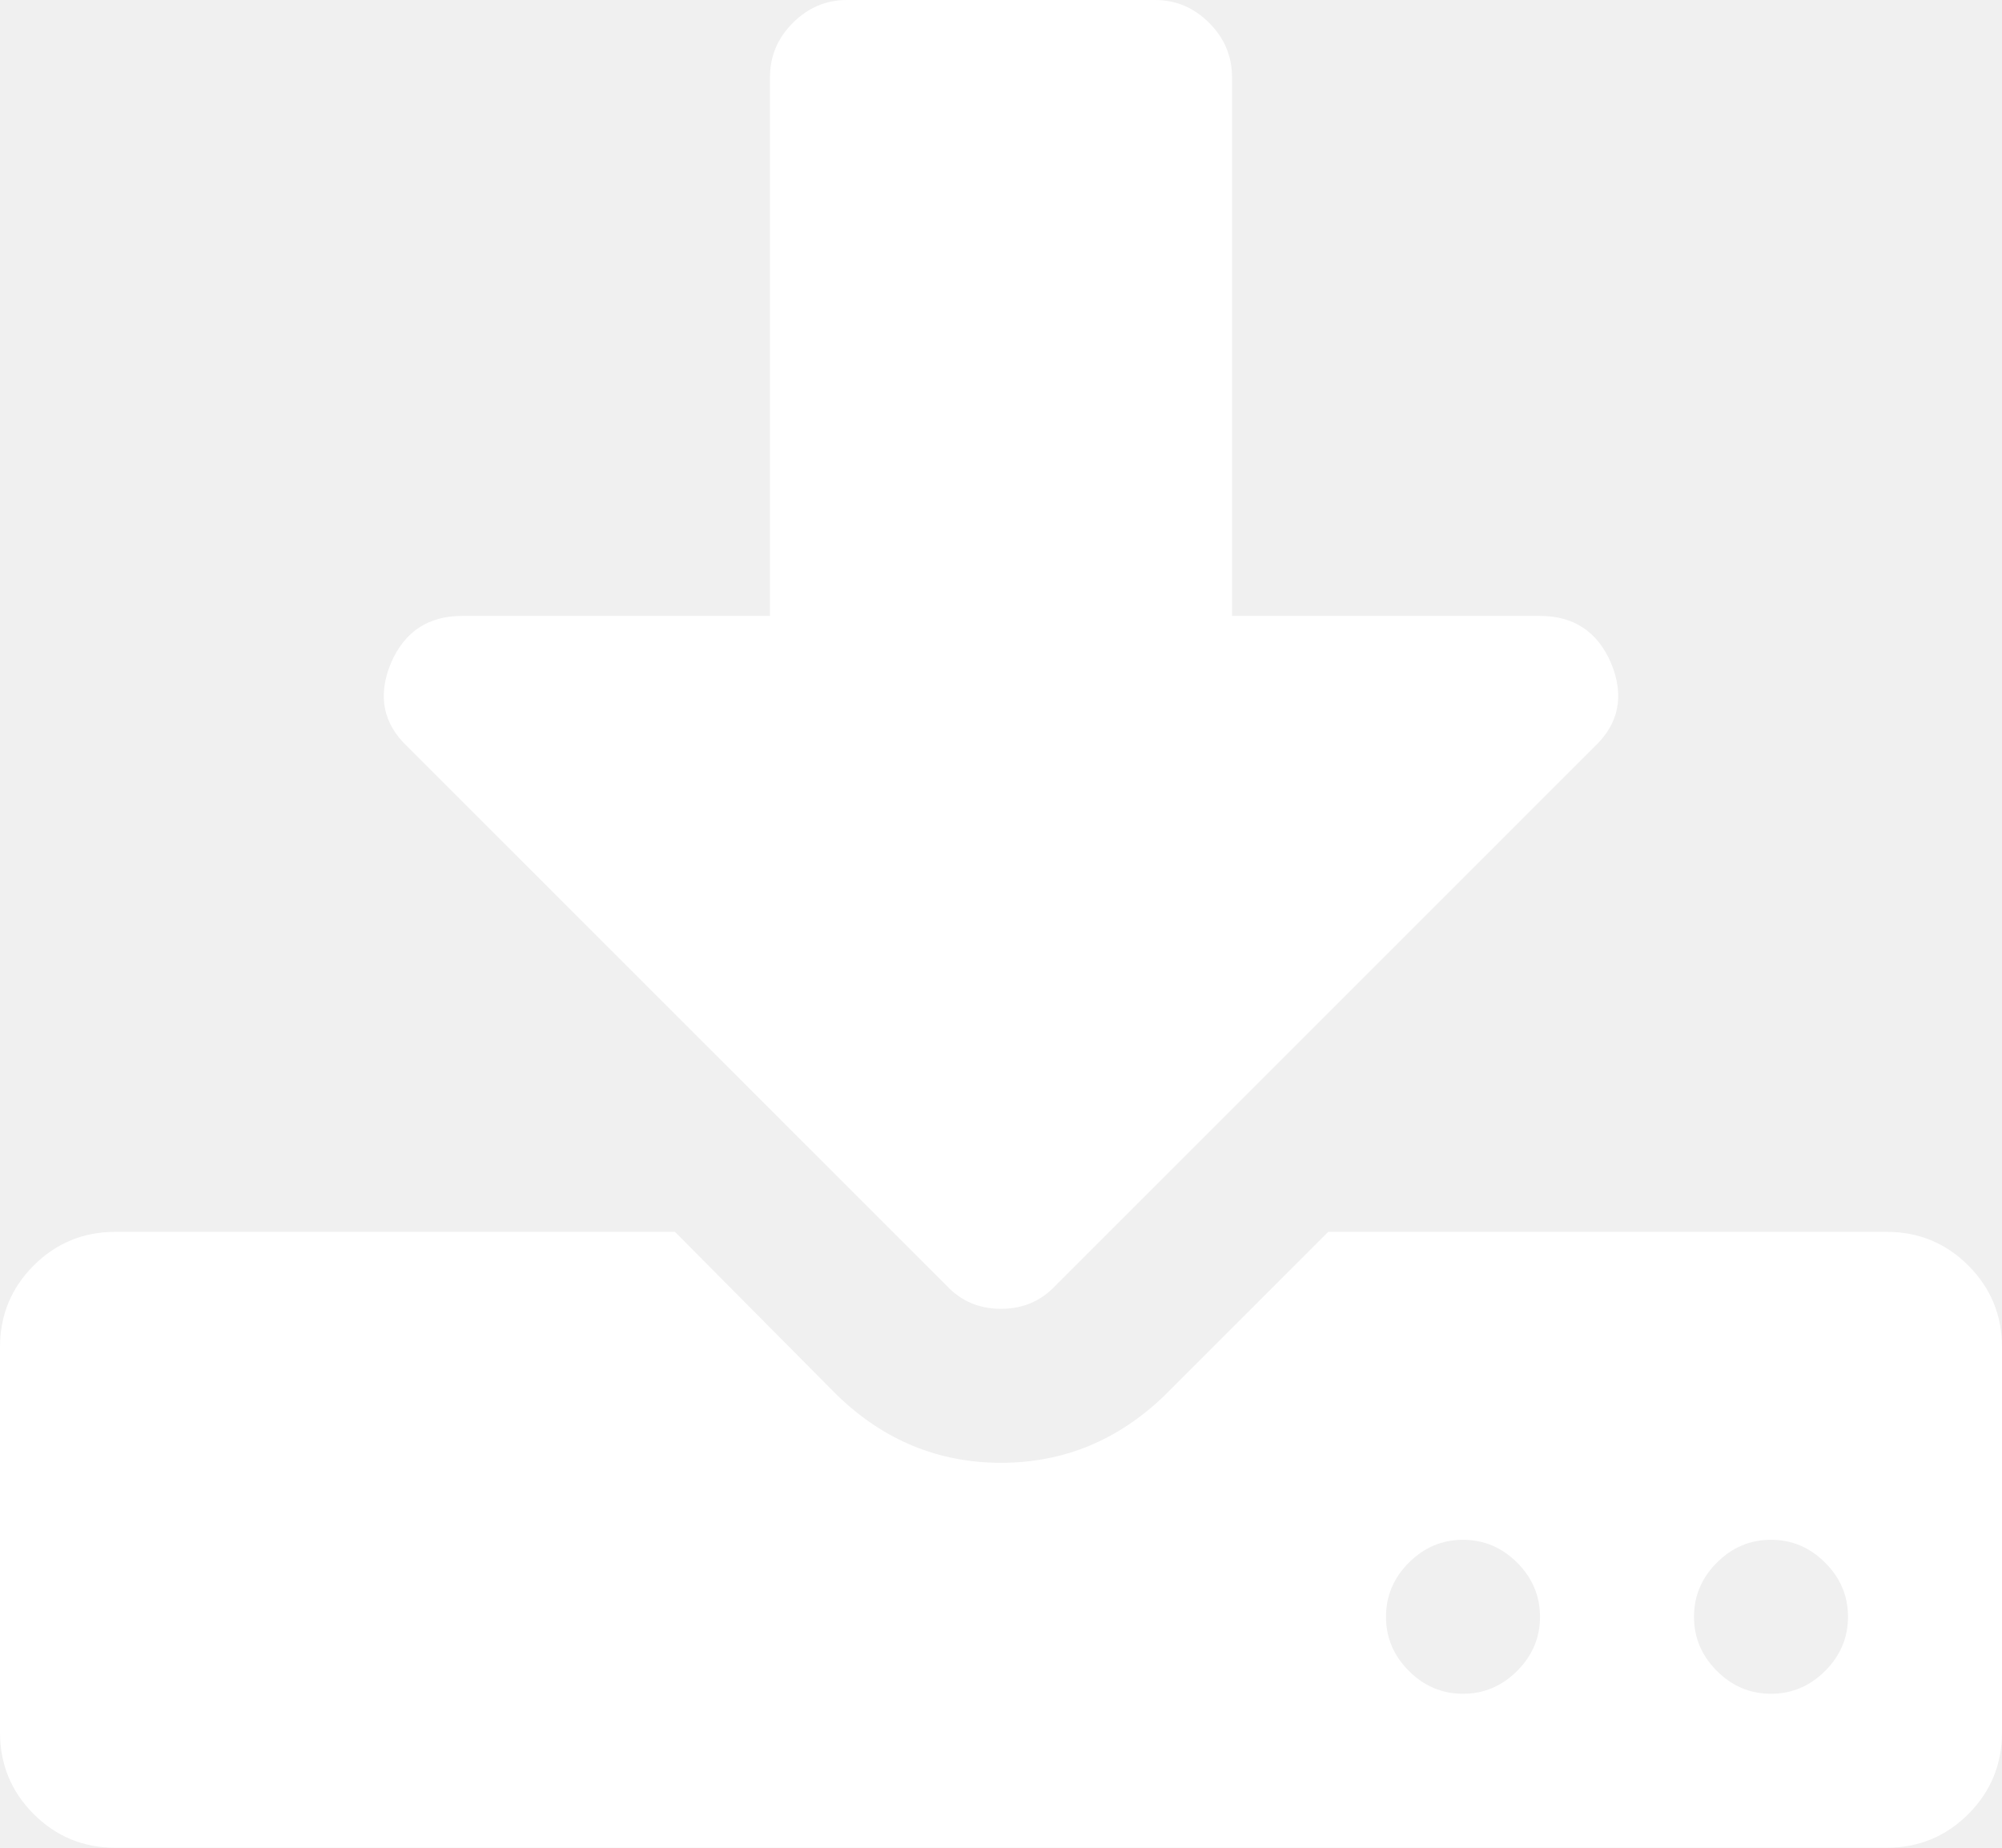
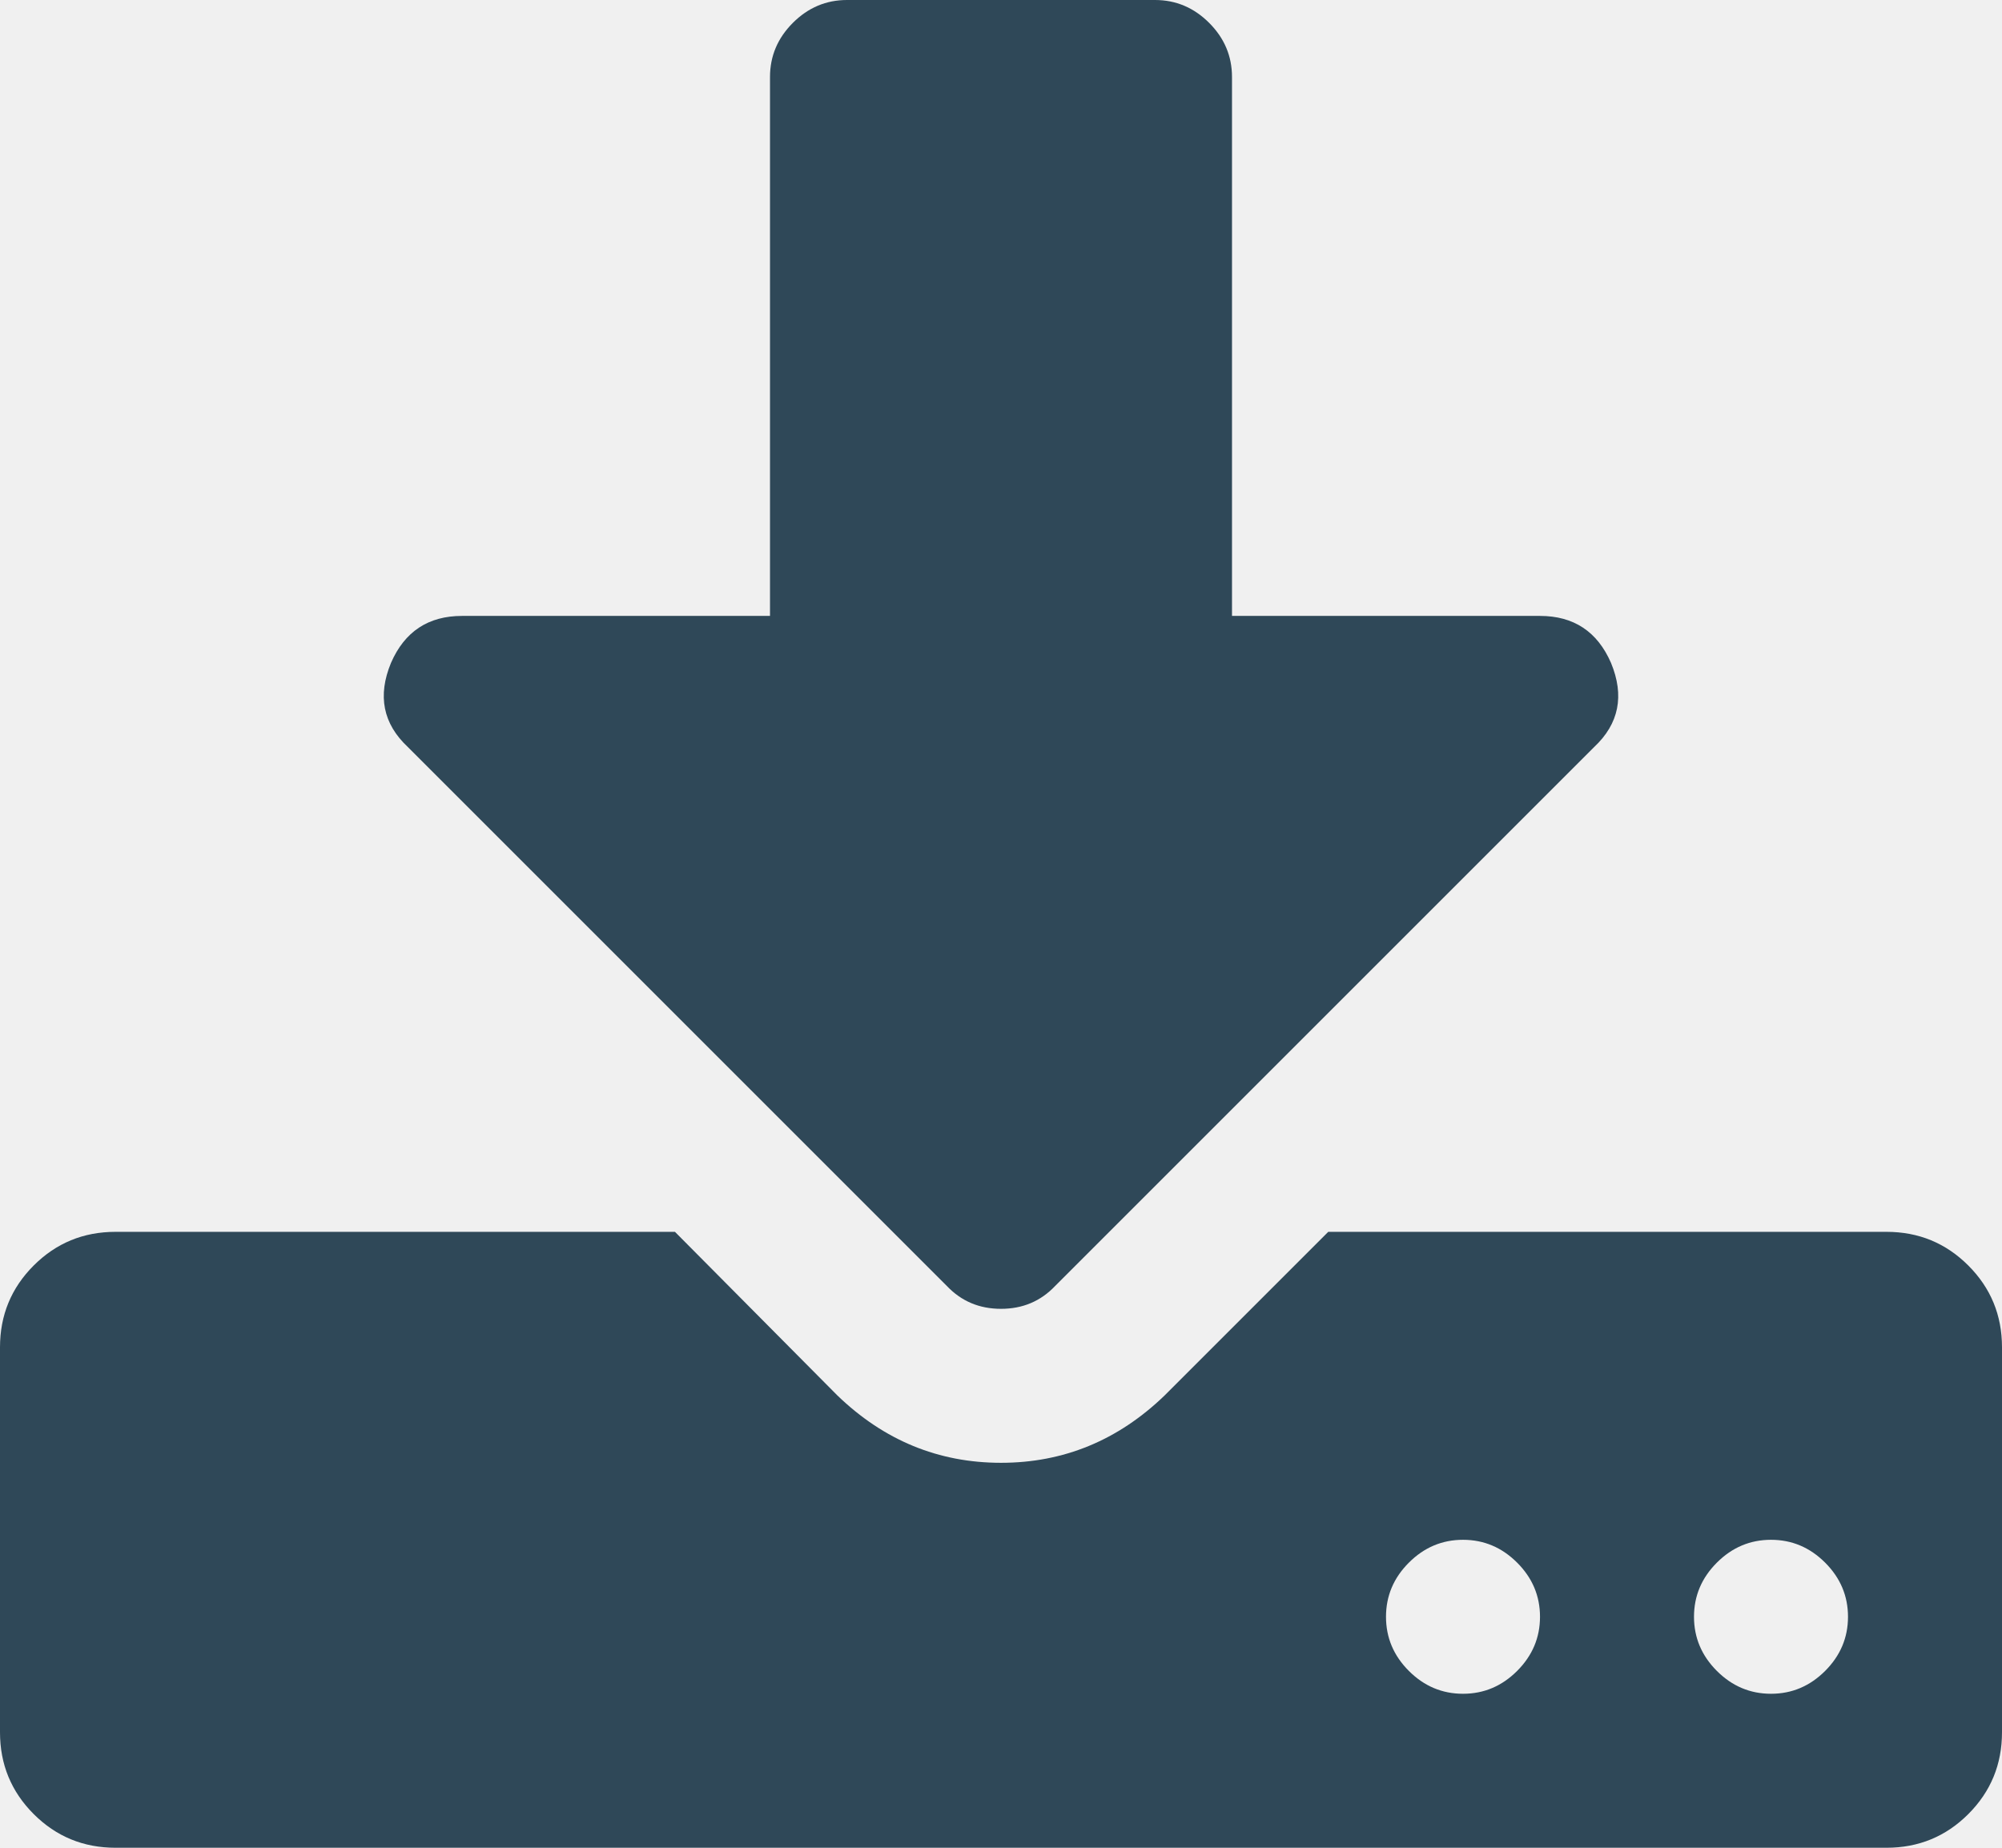
<svg xmlns="http://www.w3.org/2000/svg" width="1664" height="1536" viewBox="0 0 1664 1536" fill="none">
-   <g clip-path="url(#clip0_1056_2796)">
-     <path d="M1280 1344C1280 1326.67 1273.67 1311.67 1261 1299C1248.33 1286.33 1233.33 1280 1216 1280C1198.67 1280 1183.67 1286.33 1171 1299C1158.33 1311.67 1152 1326.67 1152 1344C1152 1361.33 1158.33 1376.33 1171 1389C1183.67 1401.67 1198.67 1408 1216 1408C1233.33 1408 1248.33 1401.67 1261 1389C1273.67 1376.33 1280 1361.33 1280 1344ZM1536 1344C1536 1326.67 1529.67 1311.67 1517 1299C1504.33 1286.33 1489.33 1280 1472 1280C1454.67 1280 1439.67 1286.33 1427 1299C1414.33 1311.67 1408 1326.67 1408 1344C1408 1361.33 1414.33 1376.33 1427 1389C1439.67 1401.67 1454.67 1408 1472 1408C1489.33 1408 1504.33 1401.67 1517 1389C1529.67 1376.33 1536 1361.33 1536 1344ZM1664 1120V1440C1664 1466.67 1654.67 1489.33 1636 1508C1617.33 1526.67 1594.67 1536 1568 1536H96C69.333 1536 46.667 1526.67 28 1508C9.333 1489.33 0 1466.67 0 1440V1120C0 1093.33 9.333 1070.67 28 1052C46.667 1033.33 69.333 1024 96 1024H561L696 1160C734.667 1197.33 780 1216 832 1216C884 1216 929.333 1197.33 968 1160L1104 1024H1568C1594.67 1024 1617.33 1033.33 1636 1052C1654.67 1070.67 1664 1093.33 1664 1120ZM1339 551C1350.33 578.333 1345.67 601.667 1325 621L877 1069C865 1081.67 850 1088 832 1088C814 1088 799 1081.67 787 1069L339 621C318.333 601.667 313.667 578.333 325 551C336.333 525 356 512 384 512H640V64C640 46.667 646.333 31.667 659 19C671.667 6.333 686.667 0 704 0H960C977.333 0 992.333 6.333 1005 19C1017.67 31.667 1024 46.667 1024 64V512H1280C1308 512 1327.67 525 1339 551Z" fill="white" />
+   <g clip-path="url(#clip0_1224_11712)">
+     <path d="M1280 1344C1280 1326.67 1273.67 1311.67 1261 1299C1248.33 1286.33 1233.33 1280 1216 1280C1198.67 1280 1183.67 1286.33 1171 1299C1158.33 1311.67 1152 1326.67 1152 1344C1152 1361.33 1158.33 1376.33 1171 1389C1183.67 1401.67 1198.67 1408 1216 1408C1233.33 1408 1248.33 1401.67 1261 1389C1273.67 1376.33 1280 1361.33 1280 1344ZM1536 1344C1536 1326.67 1529.67 1311.67 1517 1299C1504.33 1286.33 1489.33 1280 1472 1280C1454.67 1280 1439.67 1286.33 1427 1299C1414.33 1311.67 1408 1326.67 1408 1344C1408 1361.33 1414.33 1376.33 1427 1389C1439.67 1401.67 1454.67 1408 1472 1408C1489.33 1408 1504.33 1401.67 1517 1389C1529.67 1376.33 1536 1361.33 1536 1344ZM1664 1120V1440C1664 1466.67 1654.67 1489.33 1636 1508C1617.33 1526.67 1594.67 1536 1568 1536H96C69.333 1536 46.667 1526.67 28 1508C9.333 1489.33 0 1466.67 0 1440V1120C0 1093.33 9.333 1070.67 28 1052C46.667 1033.33 69.333 1024 96 1024H561L696 1160C734.667 1197.33 780 1216 832 1216C884 1216 929.333 1197.33 968 1160L1104 1024H1568C1594.67 1024 1617.33 1033.33 1636 1052C1654.67 1070.67 1664 1093.33 1664 1120ZM1339 551C1350.33 578.333 1345.67 601.667 1325 621L877 1069C865 1081.67 850 1088 832 1088C814 1088 799 1081.67 787 1069L339 621C318.333 601.667 313.667 578.333 325 551C336.333 525 356 512 384 512H640V64C640 46.667 646.333 31.667 659 19C671.667 6.333 686.667 0 704 0H960C977.333 0 992.333 6.333 1005 19C1017.67 31.667 1024 46.667 1024 64V512H1280C1308 512 1327.67 525 1339 551Z" fill="#2F4858" />
  </g>
  <defs>
-     <clipPath id="clip0_1056_2796">
+     <clipPath id="clip0_1224_11712">
      <rect width="1664" height="1536" fill="white" />
    </clipPath>
  </defs>
</svg>
